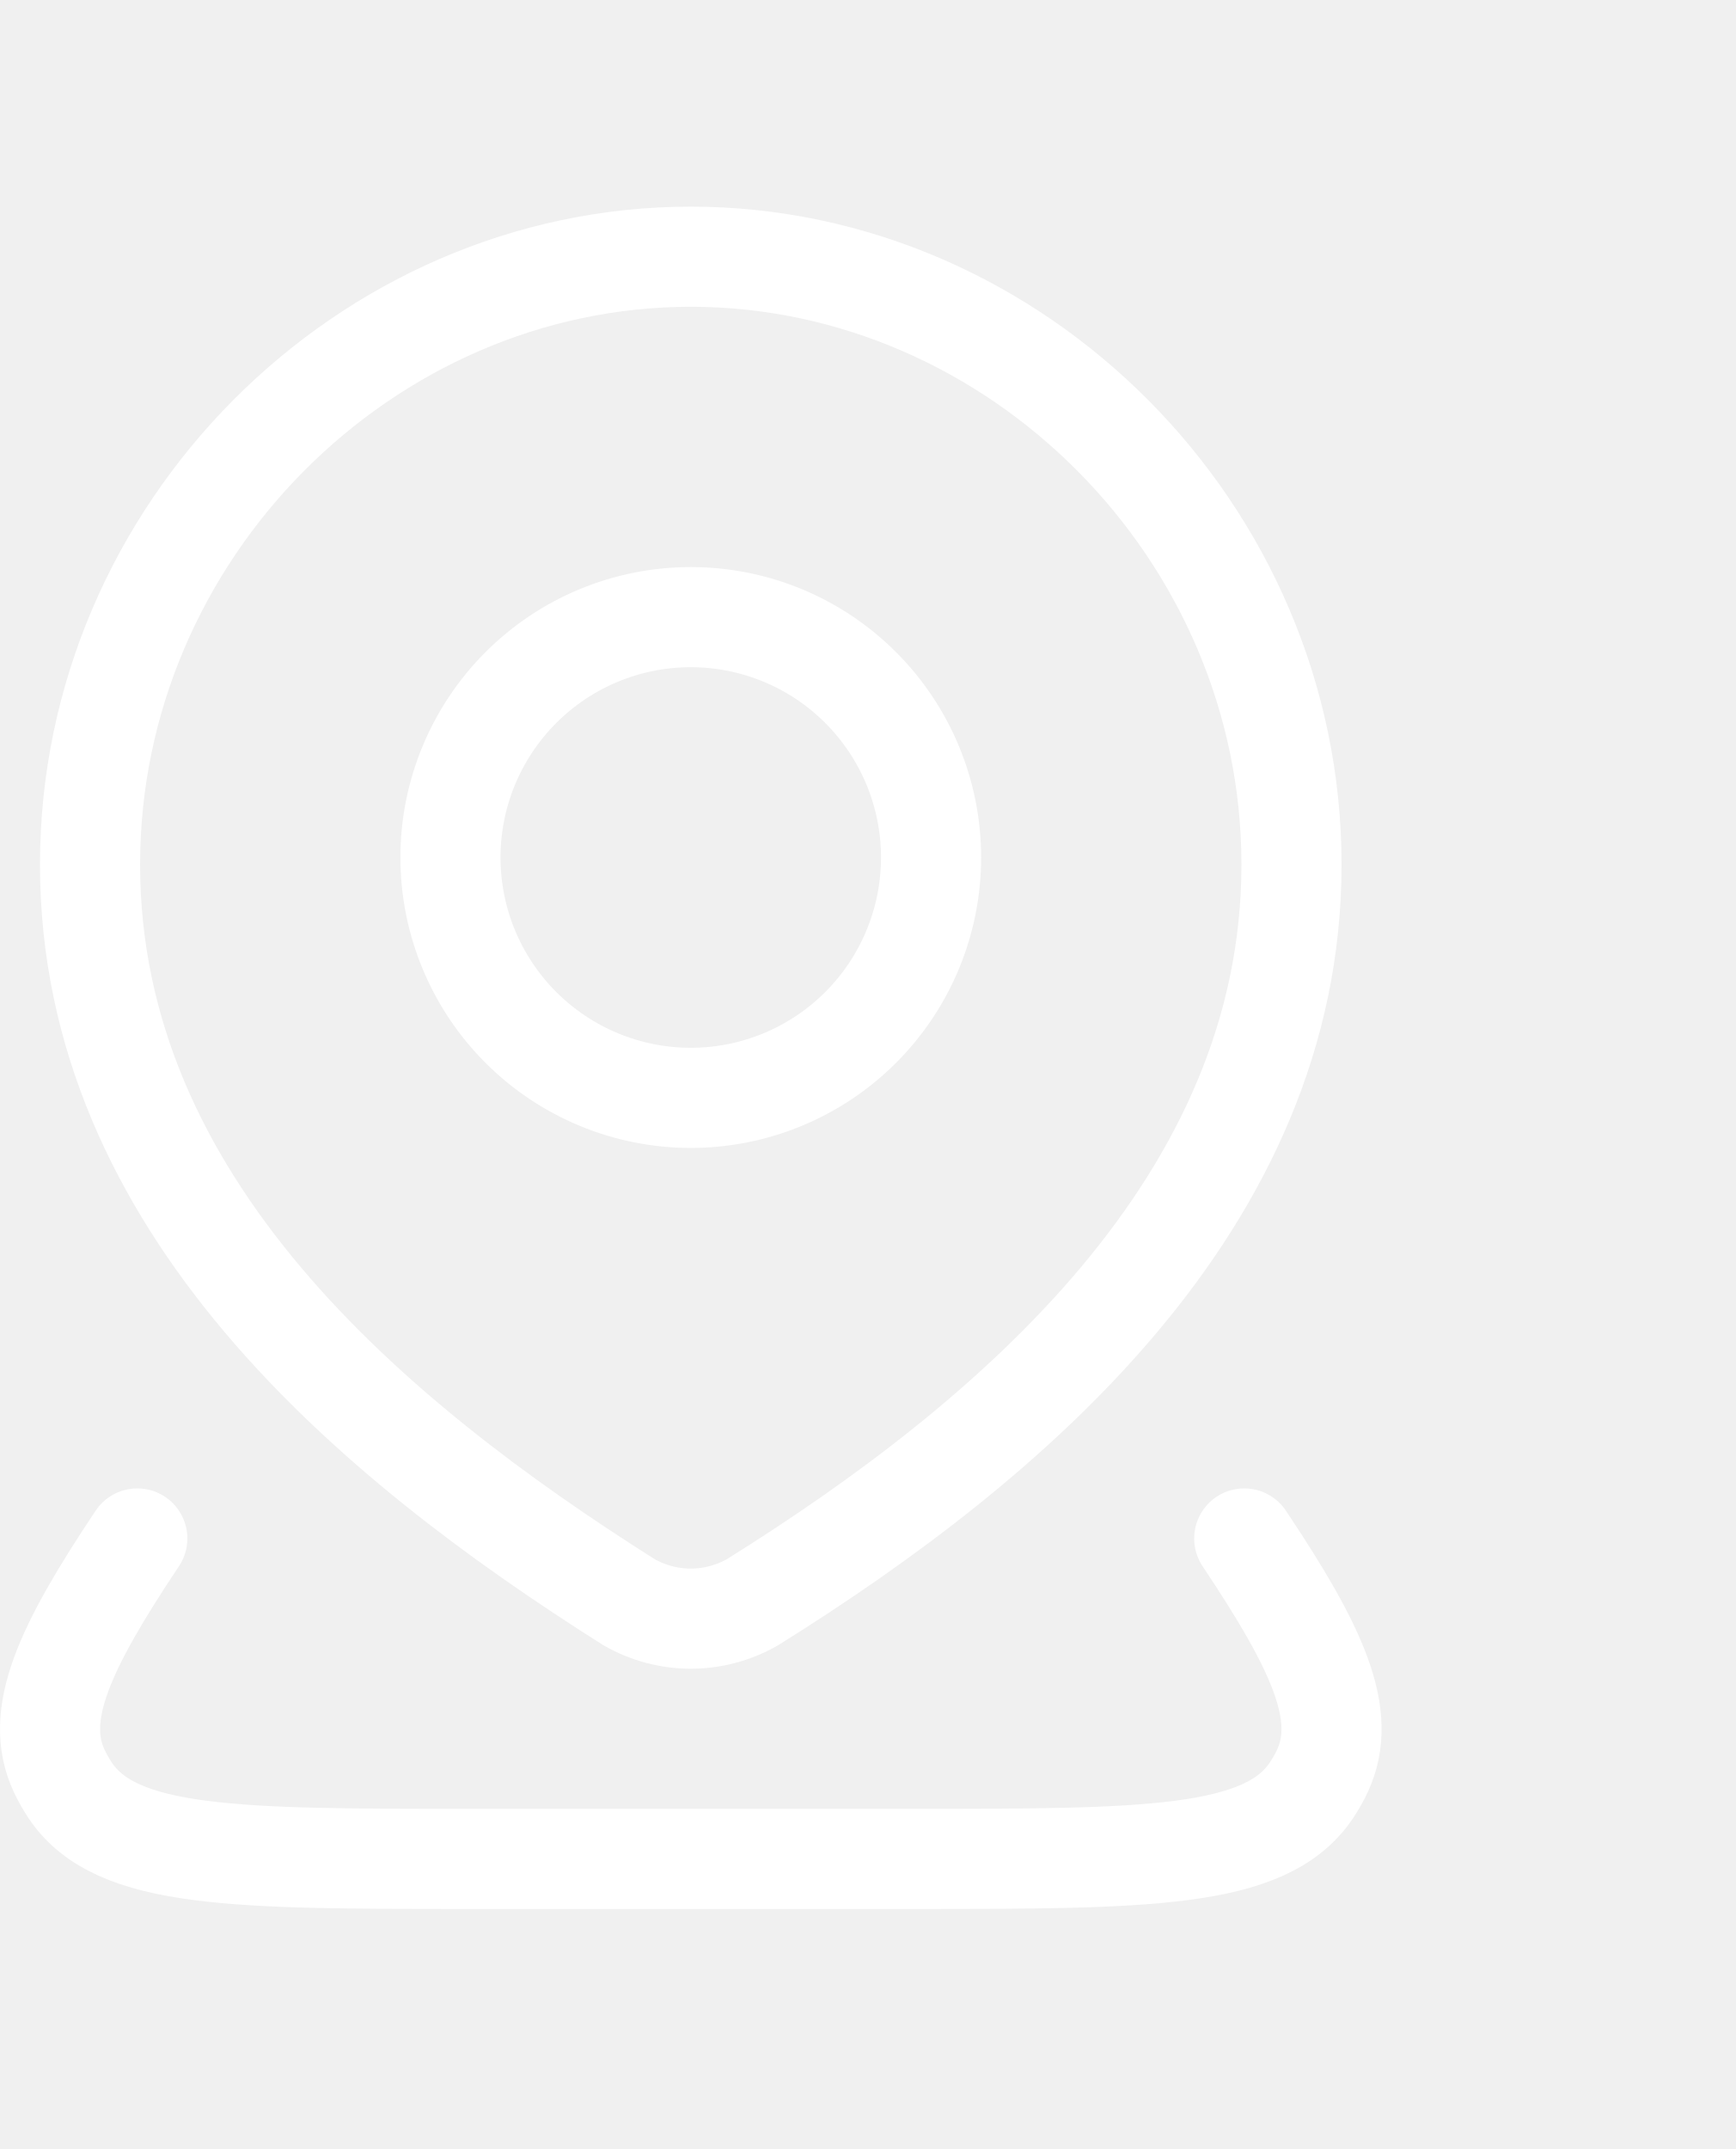
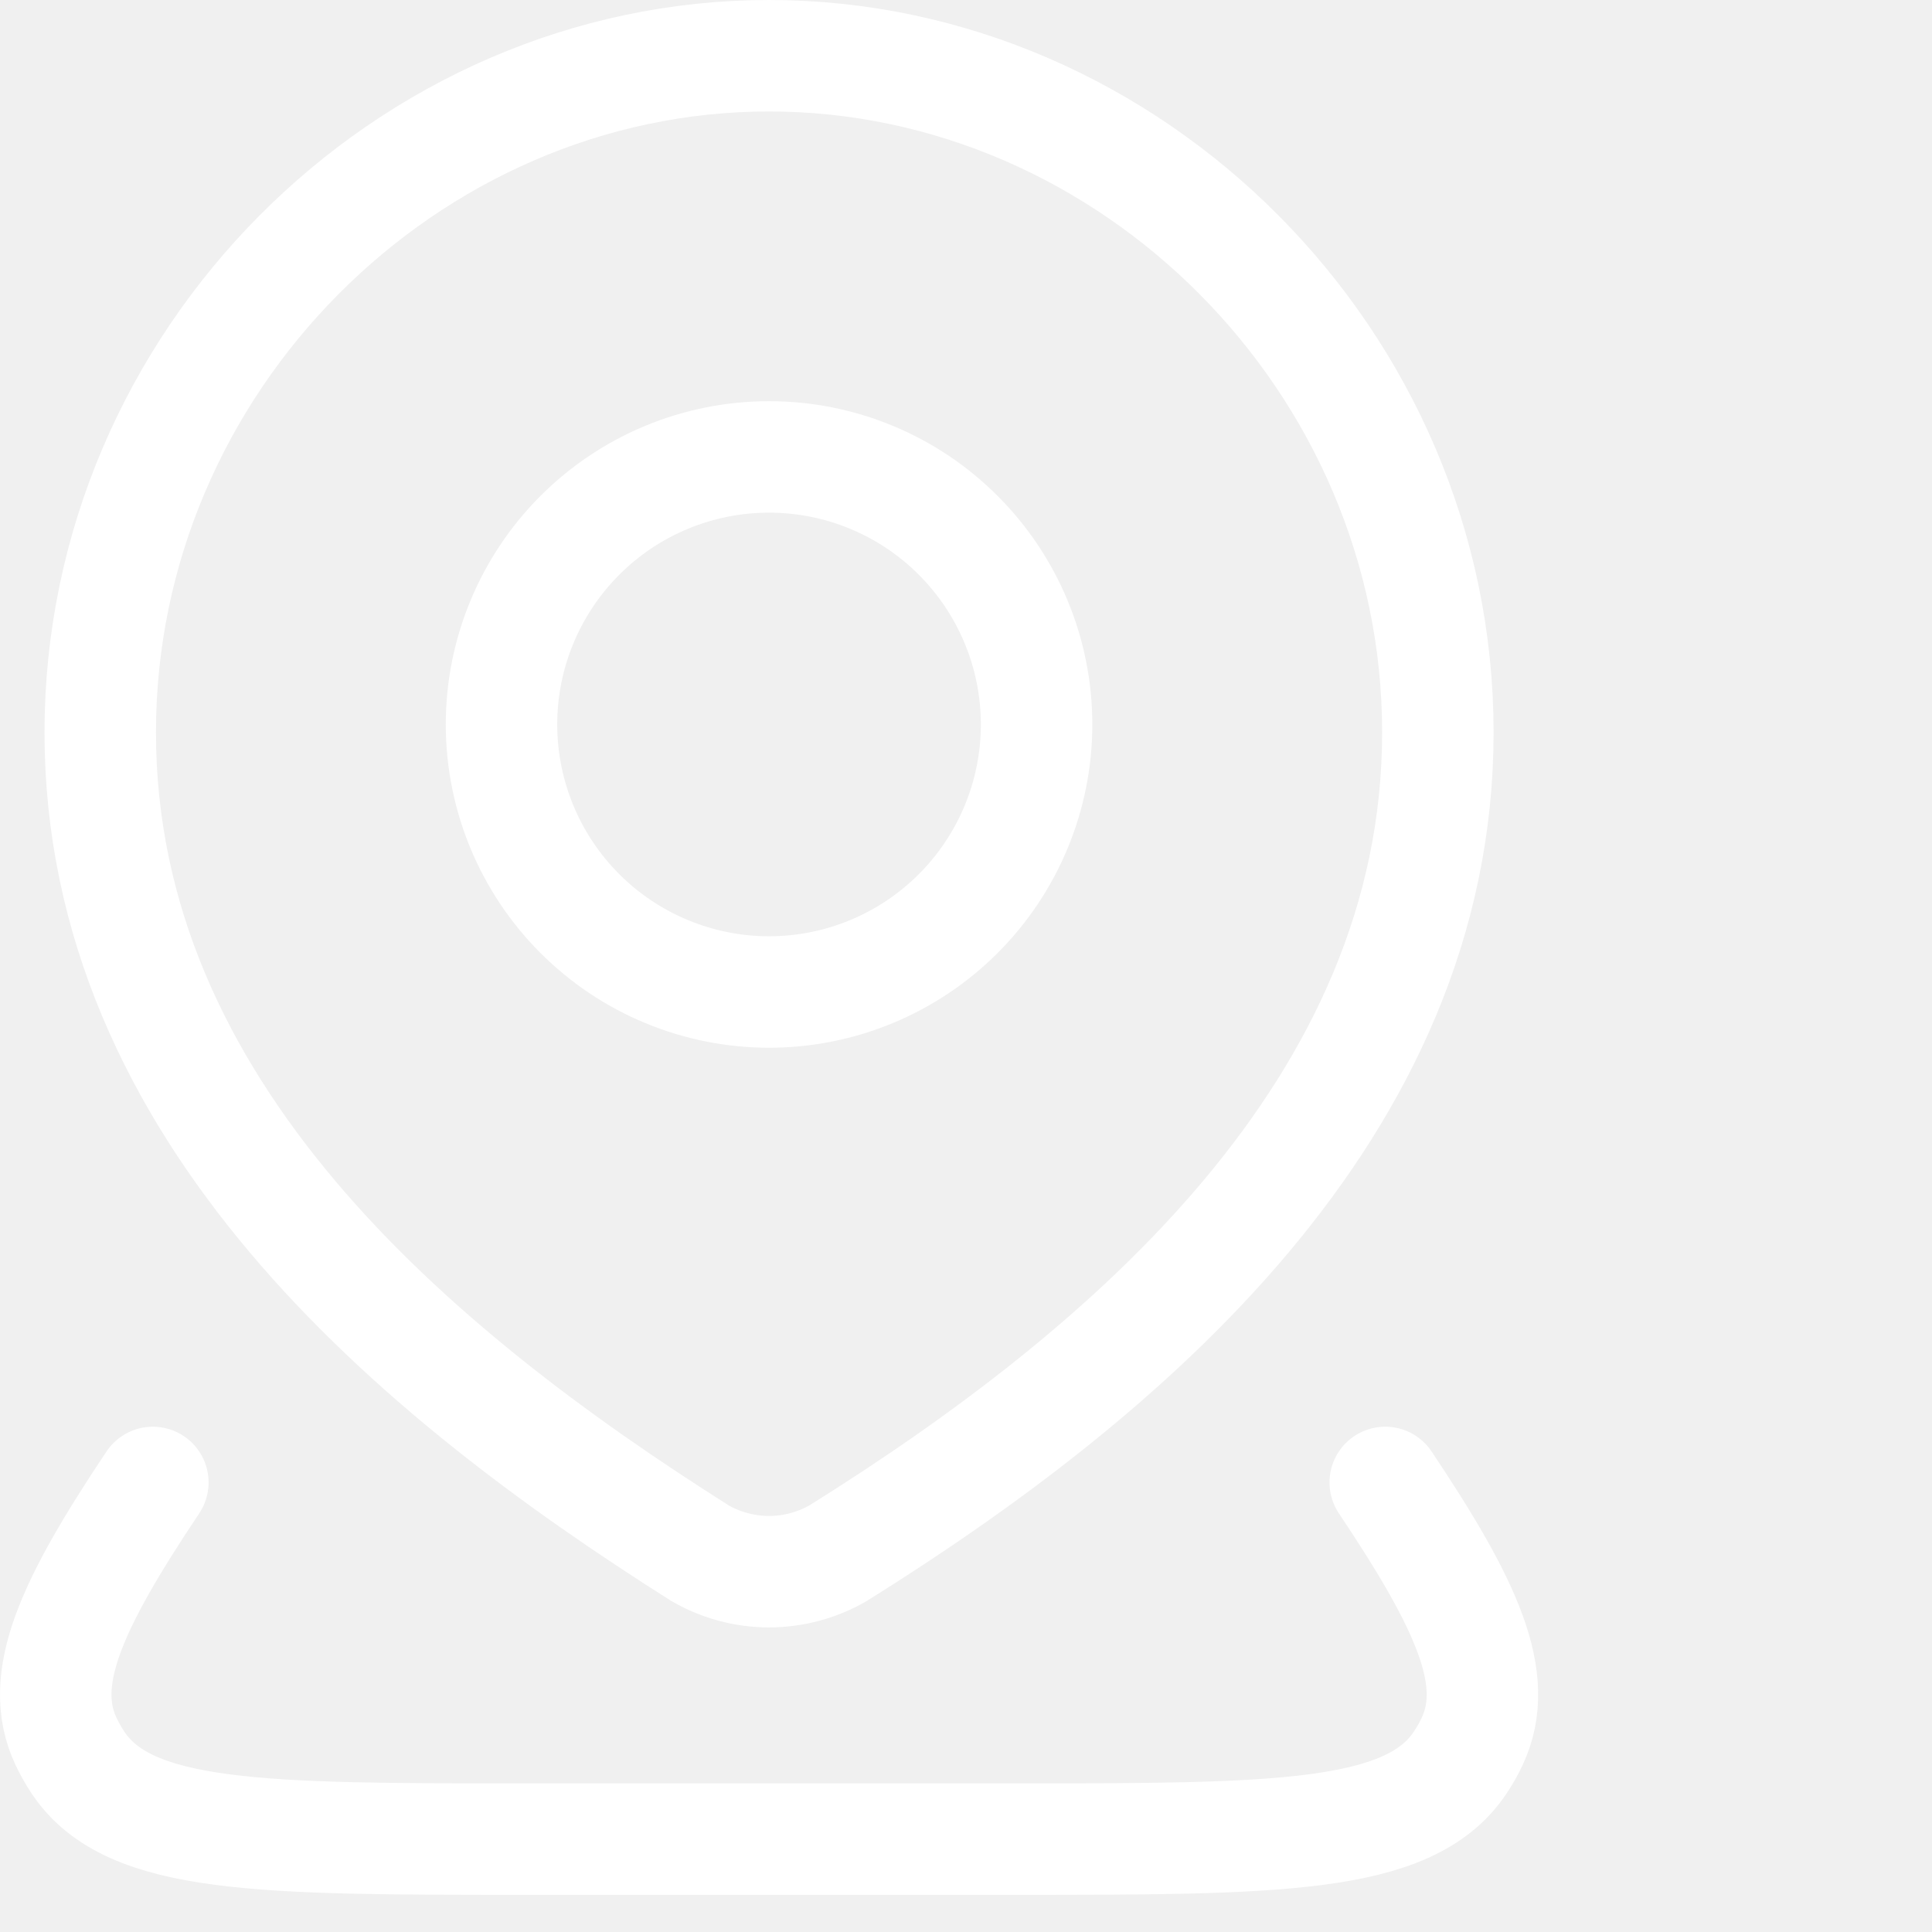
- <svg xmlns="http://www.w3.org/2000/svg" width="21" height="26" viewBox="0 0 26 26" fill="none">
-   <path d="M18.642 19.95C19.74 21.592 20.203 22.594 19.814 23.43C19.767 23.533 19.71 23.631 19.646 23.727C18.956 24.75 17.174 24.75 13.61 24.75H7.089C3.525 24.75 1.744 24.75 1.054 23.727C0.991 23.632 0.935 23.533 0.886 23.43C0.497 22.594 0.96 21.592 2.057 19.95M13.95 9.749C13.95 10.704 13.57 11.62 12.895 12.295C12.22 12.97 11.304 13.35 10.35 13.35C9.395 13.35 8.479 12.97 7.804 12.295C7.129 11.62 6.749 10.704 6.749 9.749C6.749 8.795 7.129 7.879 7.804 7.204C8.479 6.528 9.395 6.149 10.35 6.149C11.304 6.149 12.22 6.528 12.895 7.204C13.57 7.879 13.95 8.795 13.95 9.749Z" stroke="white" stroke-width="1.5" stroke-linecap="round" stroke-linejoin="round" />
-   <path d="M10.349 0.75C15.22 0.75 19.35 4.864 19.35 9.855C19.35 14.925 15.153 18.483 11.277 20.903C10.995 21.065 10.675 21.151 10.349 21.151C10.024 21.151 9.704 21.065 9.422 20.903C5.552 18.459 1.349 14.943 1.349 9.855C1.349 4.864 5.478 0.75 10.349 0.75Z" stroke="white" stroke-width="1.5" stroke-linecap="round" stroke-linejoin="round" />
+ <svg xmlns="http://www.w3.org/2000/svg" width="26" height="26" viewBox="0 0 26 26" fill="none">
+   <path d="M18.642 19.95C19.74 21.592 20.203 22.594 19.814 23.43C19.767 23.533 19.71 23.631 19.646 23.727C18.956 24.75 17.174 24.75 13.61 24.75H7.089C3.525 24.75 1.744 24.75 1.054 23.727C0.991 23.632 0.935 23.533 0.886 23.43C0.497 22.594 0.96 21.592 2.057 19.95" stroke="white" stroke-width="1.5" stroke-linecap="round" stroke-linejoin="round" fill="none" />
+   <path d="M13.95 9.749C13.95 10.704 13.57 11.62 12.895 12.295C12.22 12.97 11.304 13.35 10.35 13.35C9.395 13.35 8.479 12.97 7.804 12.295C7.129 11.62 6.749 10.704 6.749 9.749C6.749 8.795 7.129 7.879 7.804 7.204C8.479 6.528 9.395 6.149 10.35 6.149C11.304 6.149 12.22 6.528 12.895 7.204C13.57 7.879 13.95 8.795 13.95 9.749Z" stroke="white" stroke-width="1.5" stroke-linecap="round" stroke-linejoin="round" fill="none" />
+   <path d="M10.349 0.75C15.22 0.75 19.35 4.864 19.35 9.855C19.35 14.925 15.153 18.483 11.277 20.903C10.995 21.065 10.675 21.151 10.349 21.151C10.024 21.151 9.704 21.065 9.422 20.903C5.552 18.459 1.349 14.943 1.349 9.855C1.349 4.864 5.478 0.75 10.349 0.75Z" stroke="white" stroke-width="1.5" stroke-linecap="round" stroke-linejoin="round" fill="none" />
</svg>
